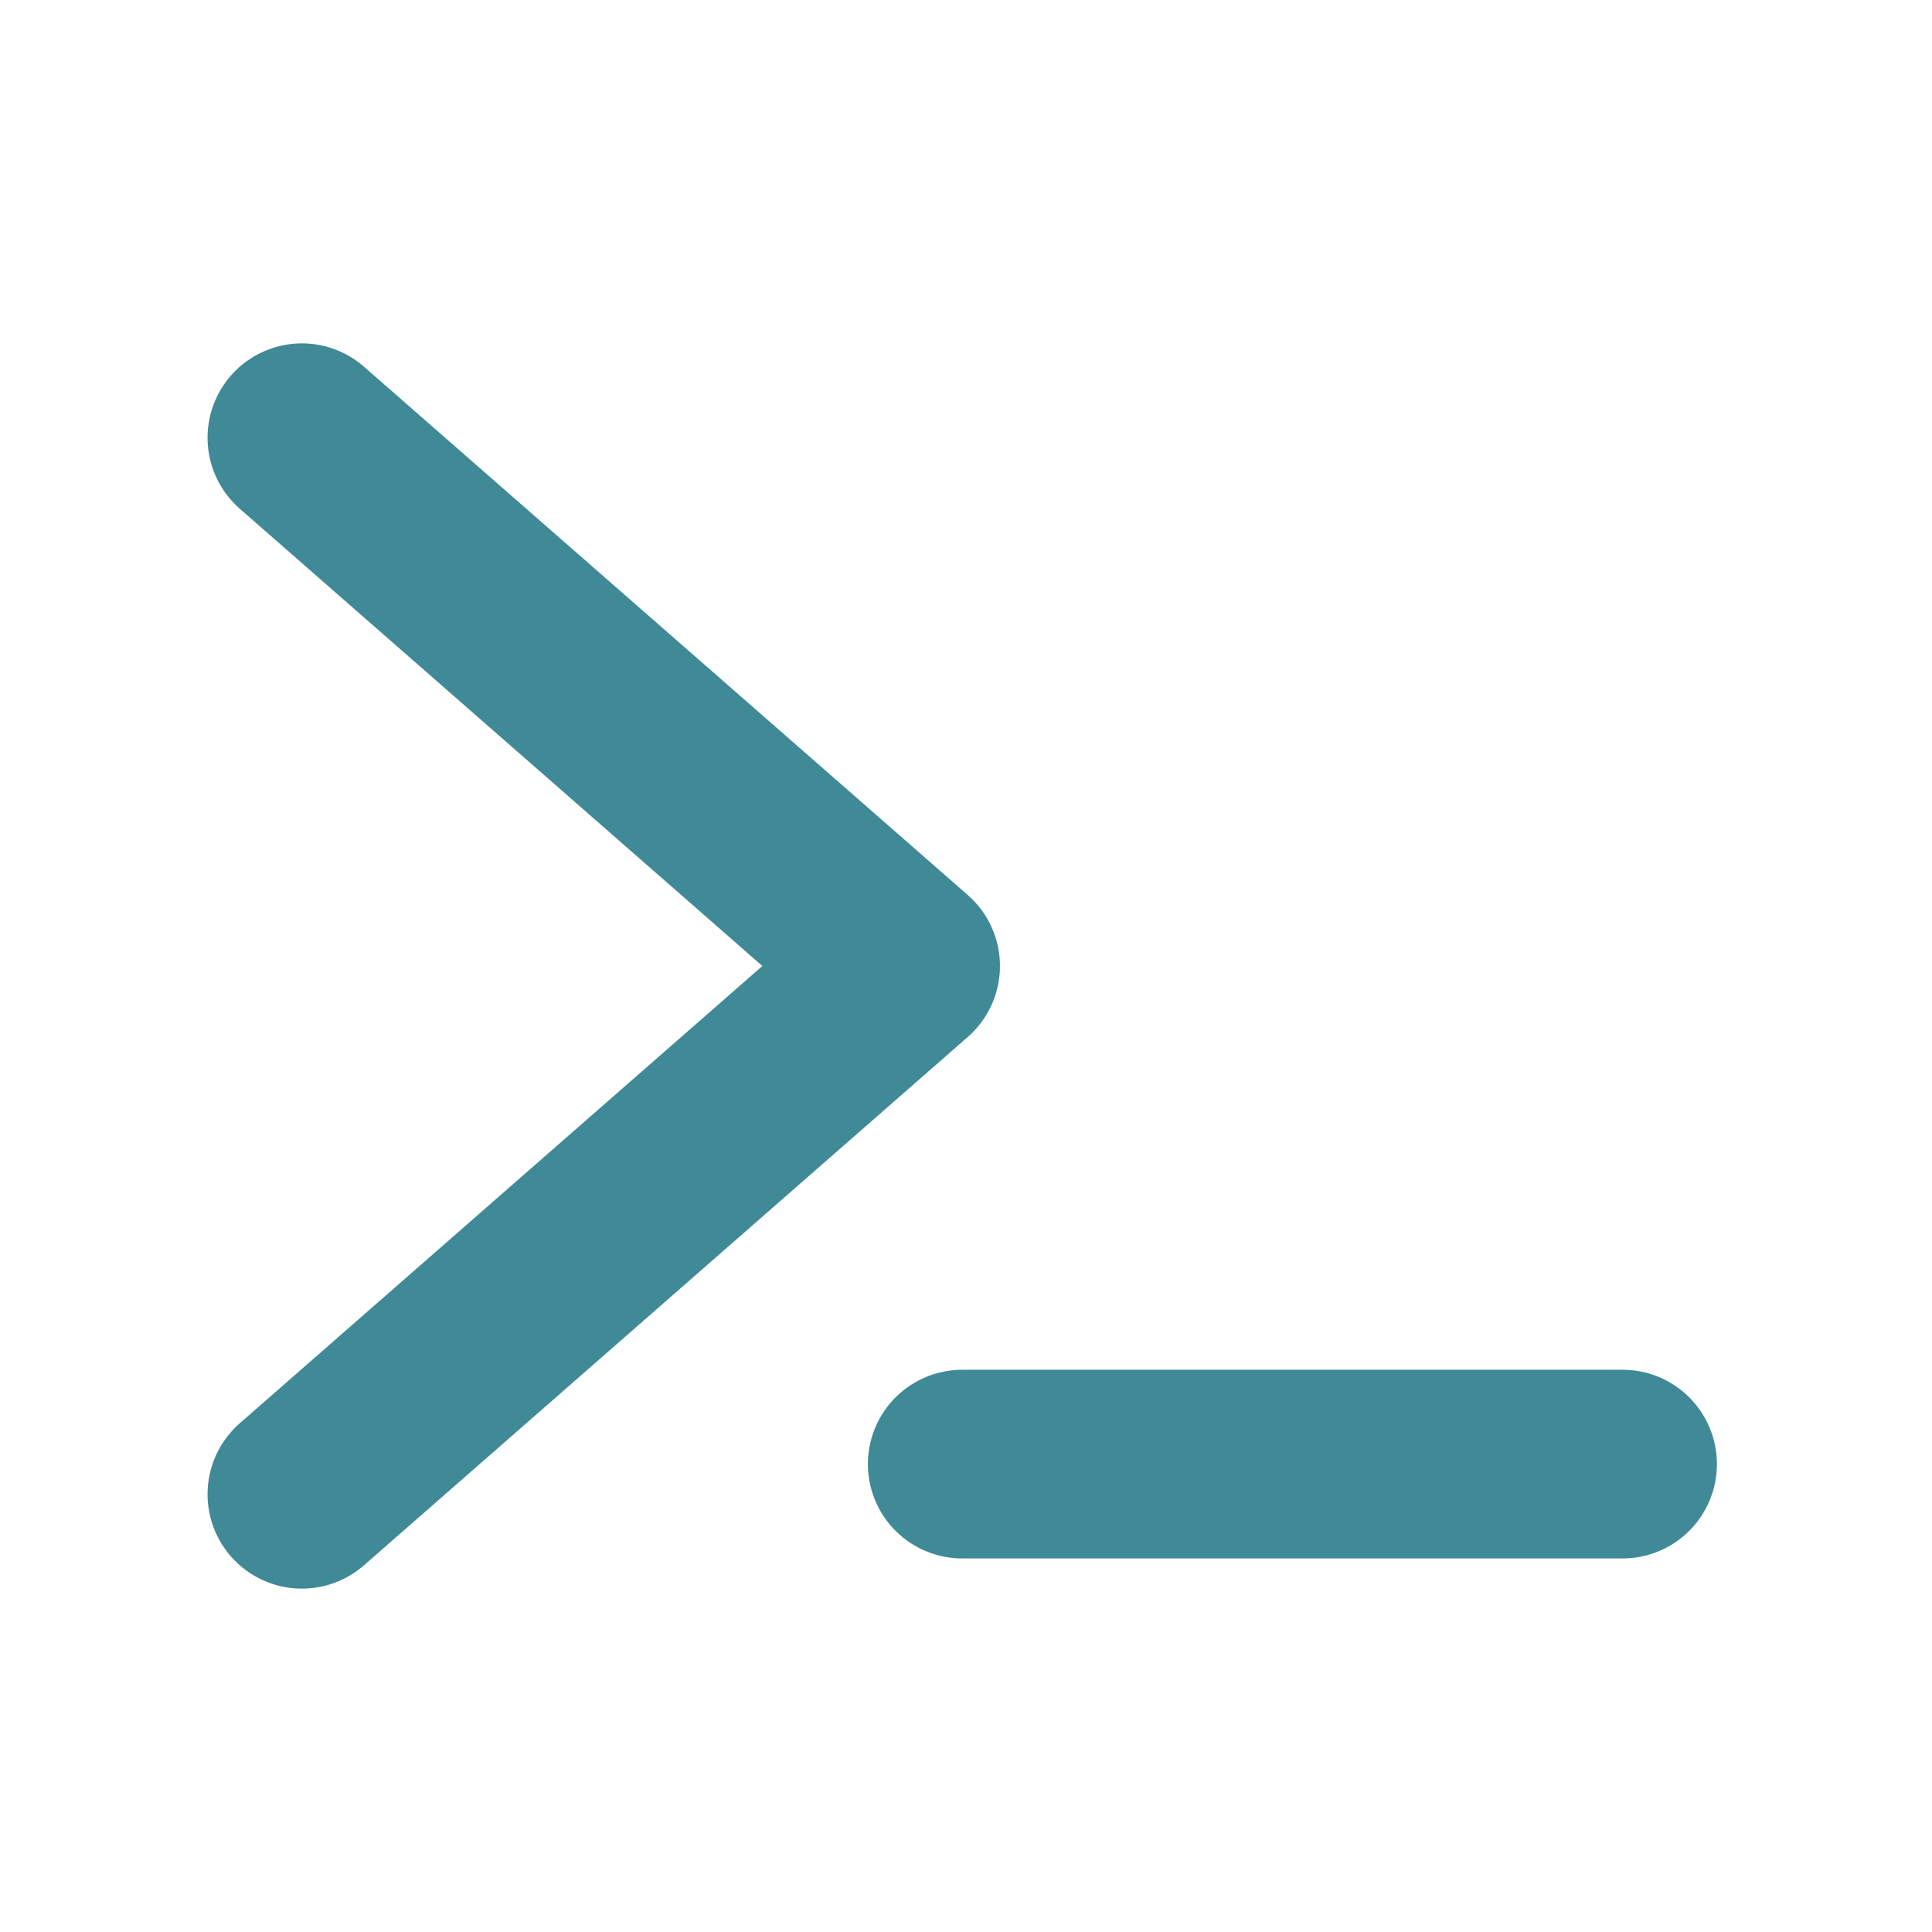
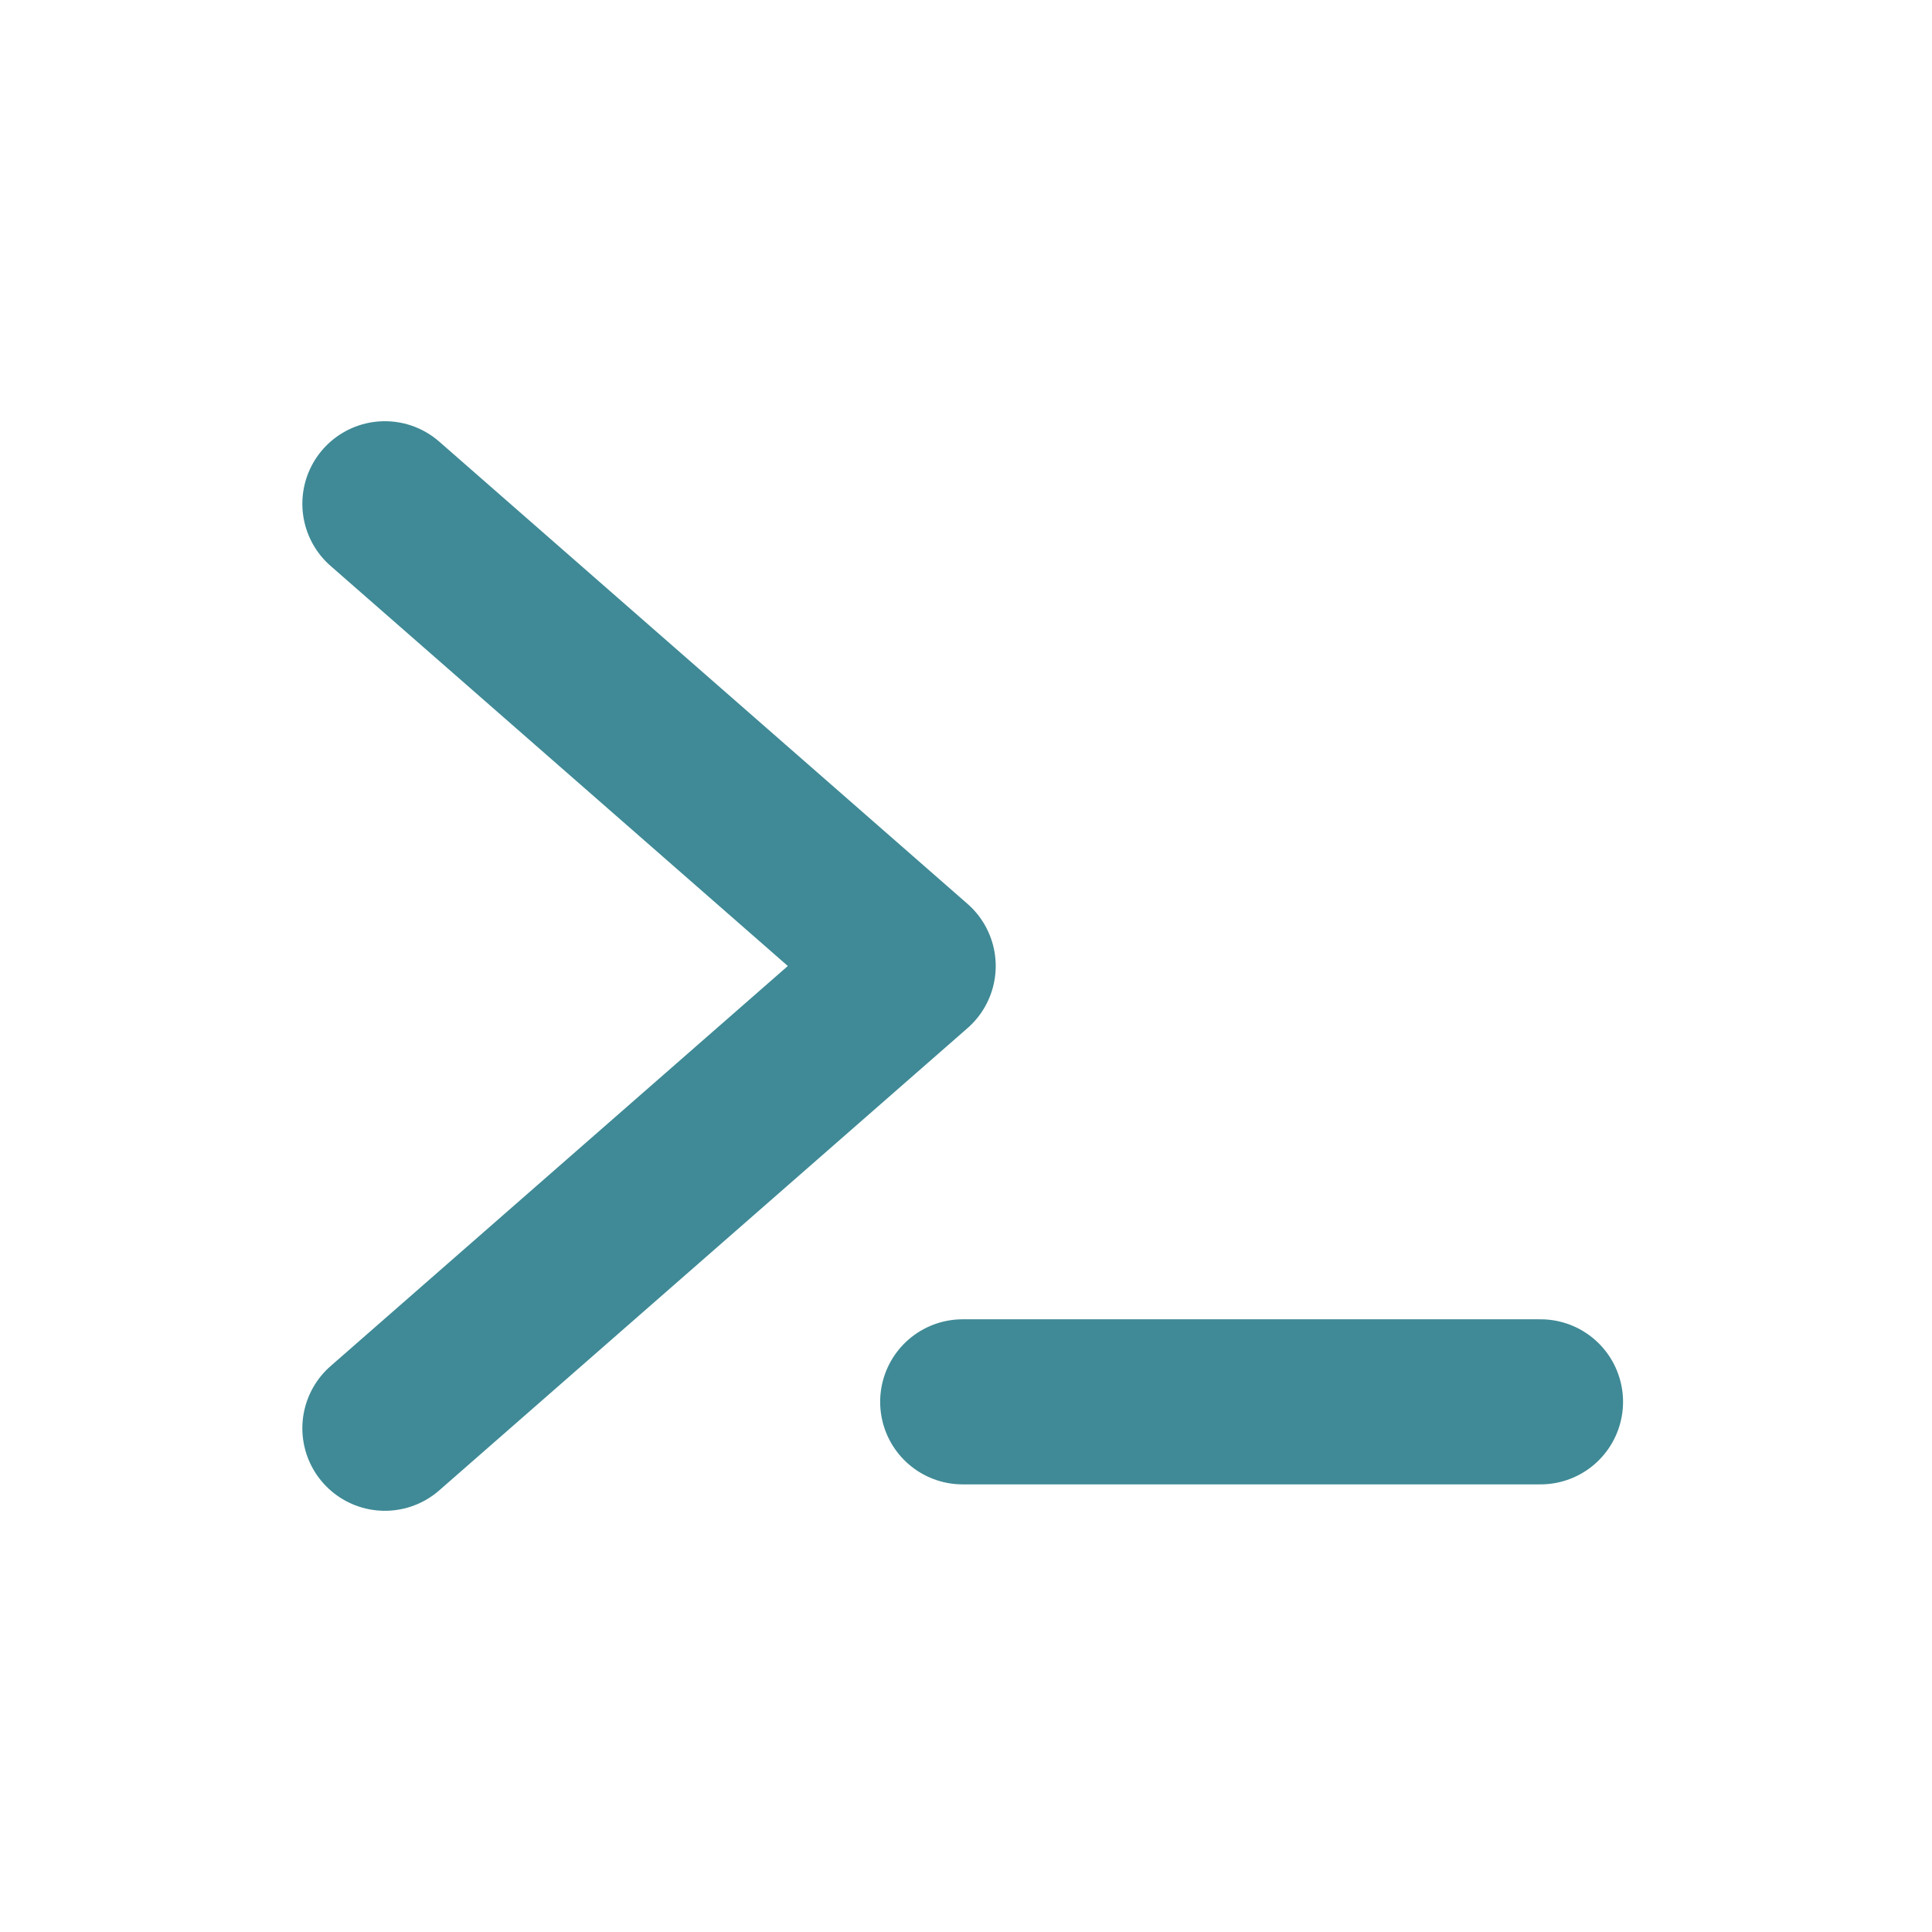
<svg xmlns="http://www.w3.org/2000/svg" viewBox="0 0 512 512">
-   <path d="M80 116 240 256 80 396" fill="none" stroke="#3F8A96" stroke-width="50" stroke-linecap="round" stroke-linejoin="round" />
-   <path d="M255 388h175" fill="none" stroke="#3F8A96" stroke-width="50" stroke-linecap="round" />
+   <g transform="translate(32 32) scale(.875)">
+     <path d="M80 116 240 256 80 396" fill="none" stroke="#3F8A96" stroke-width="50" stroke-linecap="round" stroke-linejoin="round" />
+     <path d="M255 388h175" fill="none" stroke="#3F8A96" stroke-width="50" stroke-linecap="round" />
+   </g>
</svg>
